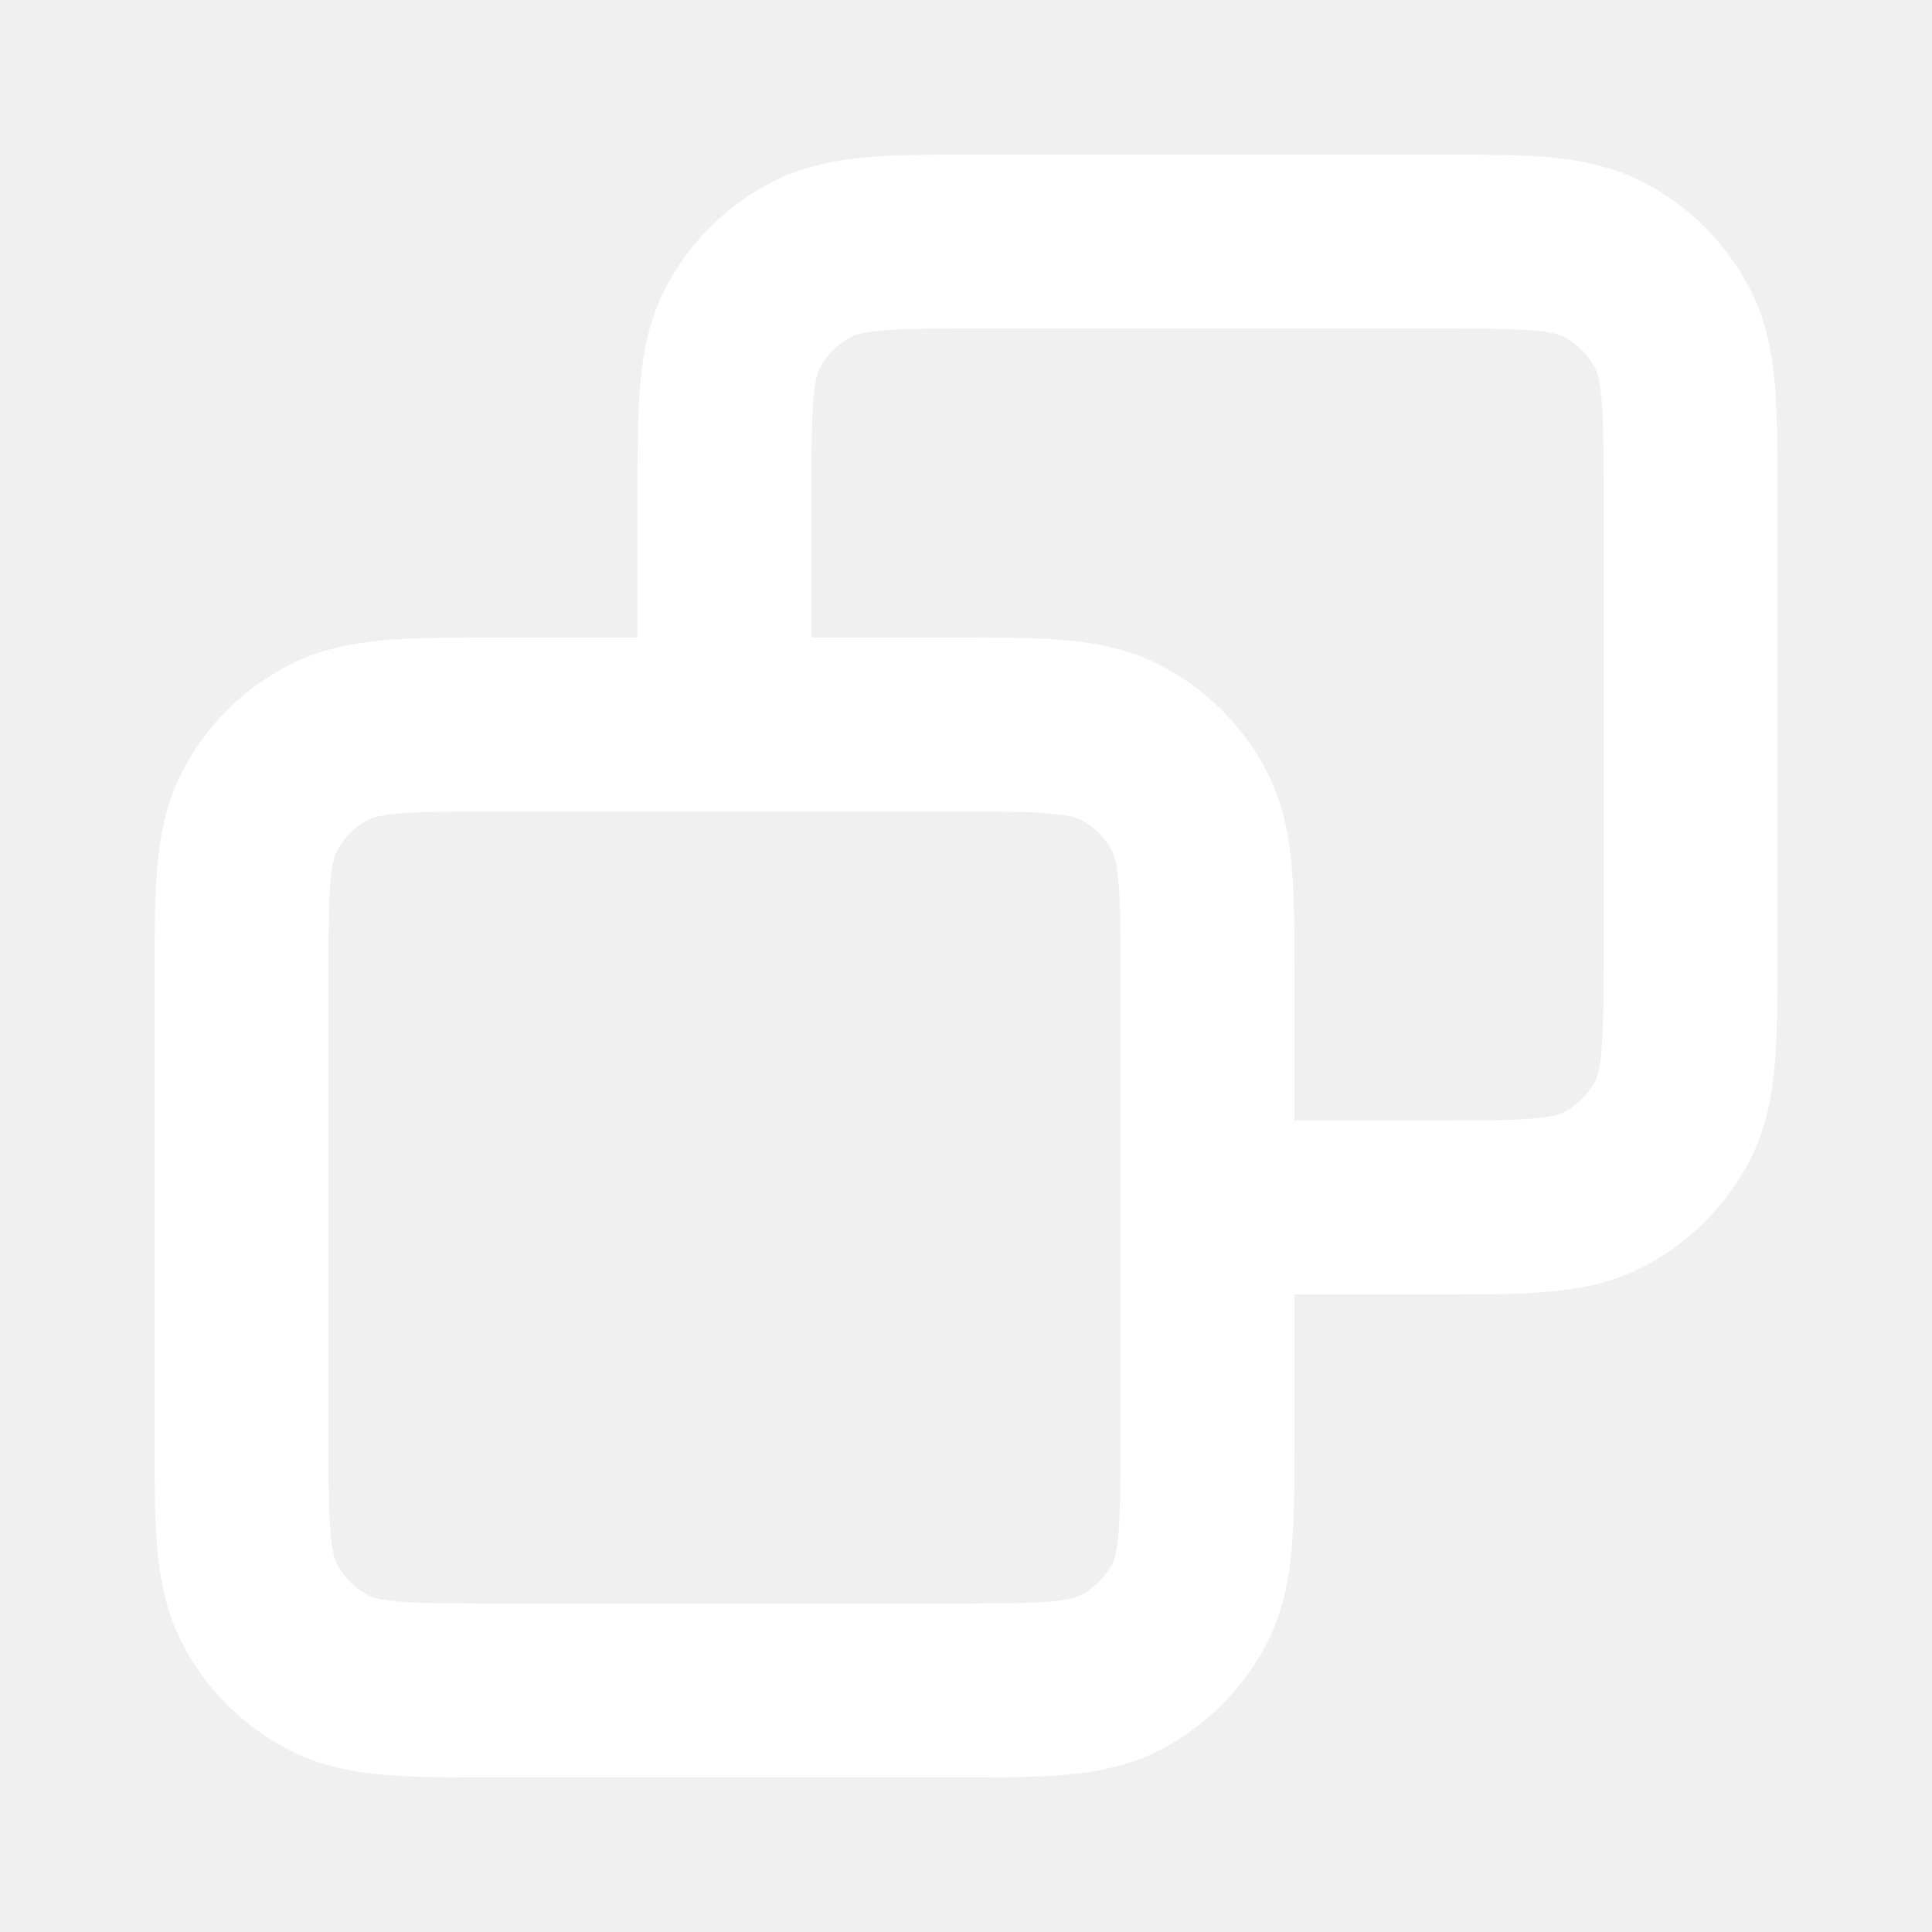
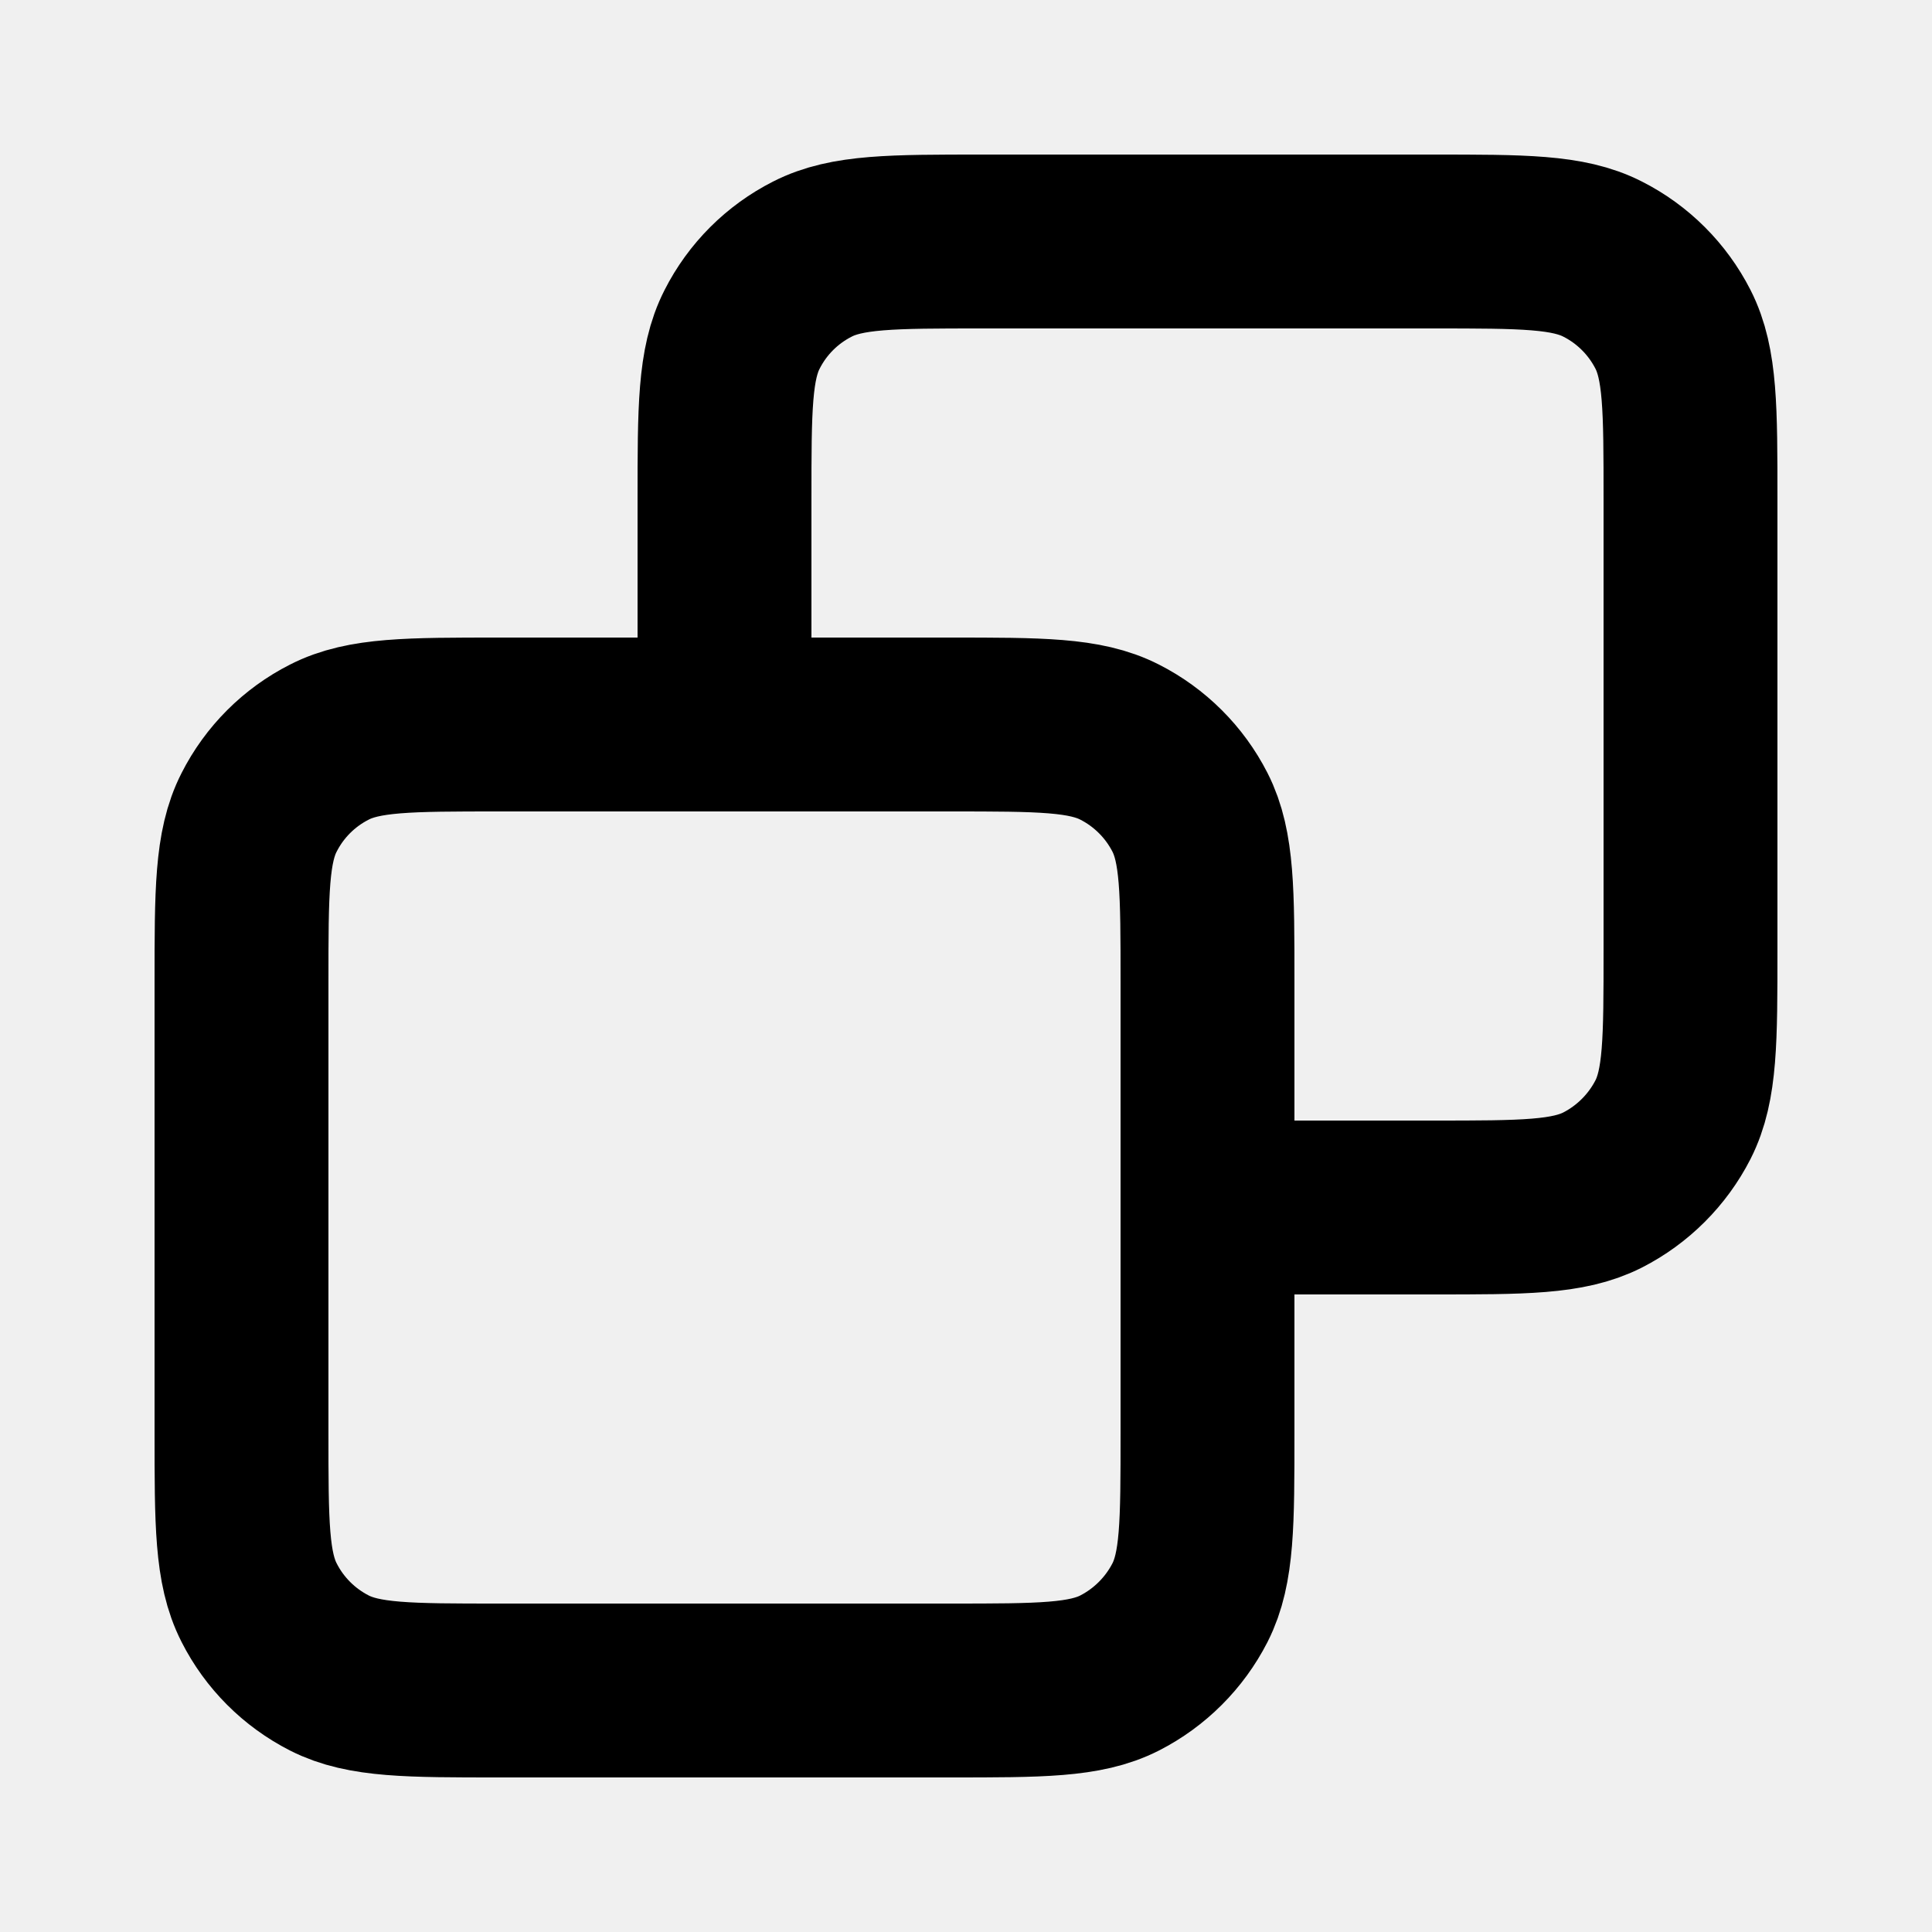
<svg xmlns="http://www.w3.org/2000/svg" width="20" height="20" viewBox="0 0 20 20" fill="none">
-   <path d="M7.5 7.5V5.167C7.5 4.233 7.5 3.766 7.682 3.41C7.841 3.096 8.096 2.841 8.41 2.682C8.766 2.5 9.233 2.5 10.167 2.5H14.834C15.767 2.5 16.233 2.5 16.59 2.682C16.904 2.841 17.159 3.096 17.319 3.41C17.5 3.766 17.5 4.233 17.5 5.166V9.833C17.5 10.767 17.5 11.233 17.319 11.59C17.159 11.903 16.903 12.159 16.59 12.319C16.233 12.5 15.768 12.5 14.836 12.5H12.5M7.5 7.5H5.167C4.233 7.5 3.766 7.5 3.41 7.682C3.096 7.841 2.841 8.096 2.682 8.41C2.5 8.766 2.5 9.233 2.5 10.167V14.834C2.5 15.767 2.5 16.233 2.682 16.59C2.841 16.904 3.096 17.159 3.41 17.319C3.766 17.5 4.232 17.5 5.164 17.5H9.836C10.768 17.5 11.234 17.5 11.59 17.319C11.903 17.159 12.159 16.903 12.319 16.59C12.5 16.233 12.5 15.768 12.5 14.836V12.5M7.5 7.5H9.834C10.767 7.5 11.233 7.5 11.59 7.682C11.903 7.841 12.159 8.096 12.319 8.41C12.5 8.766 12.5 9.232 12.5 10.164L12.5 12.5" stroke="white" stroke-width="1.8" stroke-linecap="round" stroke-linejoin="round" />
+   <path d="M7.5 7.5V5.167C7.5 4.233 7.5 3.766 7.682 3.41C7.841 3.096 8.096 2.841 8.41 2.682C8.766 2.5 9.233 2.5 10.167 2.5H14.834C15.767 2.5 16.233 2.5 16.59 2.682C16.904 2.841 17.159 3.096 17.319 3.41C17.5 3.766 17.5 4.233 17.5 5.166V9.833C17.5 10.767 17.5 11.233 17.319 11.59C17.159 11.903 16.903 12.159 16.59 12.319C16.233 12.5 15.768 12.5 14.836 12.5H12.5M7.5 7.5H5.167C4.233 7.5 3.766 7.5 3.41 7.682C3.096 7.841 2.841 8.096 2.682 8.41C2.5 8.766 2.5 9.233 2.5 10.167V14.834C2.5 15.767 2.5 16.233 2.682 16.59C2.841 16.904 3.096 17.159 3.41 17.319C3.766 17.5 4.232 17.5 5.164 17.5H9.836C10.768 17.5 11.234 17.5 11.59 17.319C11.903 17.159 12.159 16.903 12.319 16.59C12.5 16.233 12.5 15.768 12.5 14.836V12.5M7.5 7.5H9.834C10.767 7.5 11.233 7.5 11.59 7.682C11.903 7.841 12.159 8.096 12.319 8.41C12.5 8.766 12.5 9.232 12.5 10.164L12.5 12.5" stroke="currentColor" stroke-width="1.8" stroke-linecap="round" stroke-linejoin="round" />
</svg>
